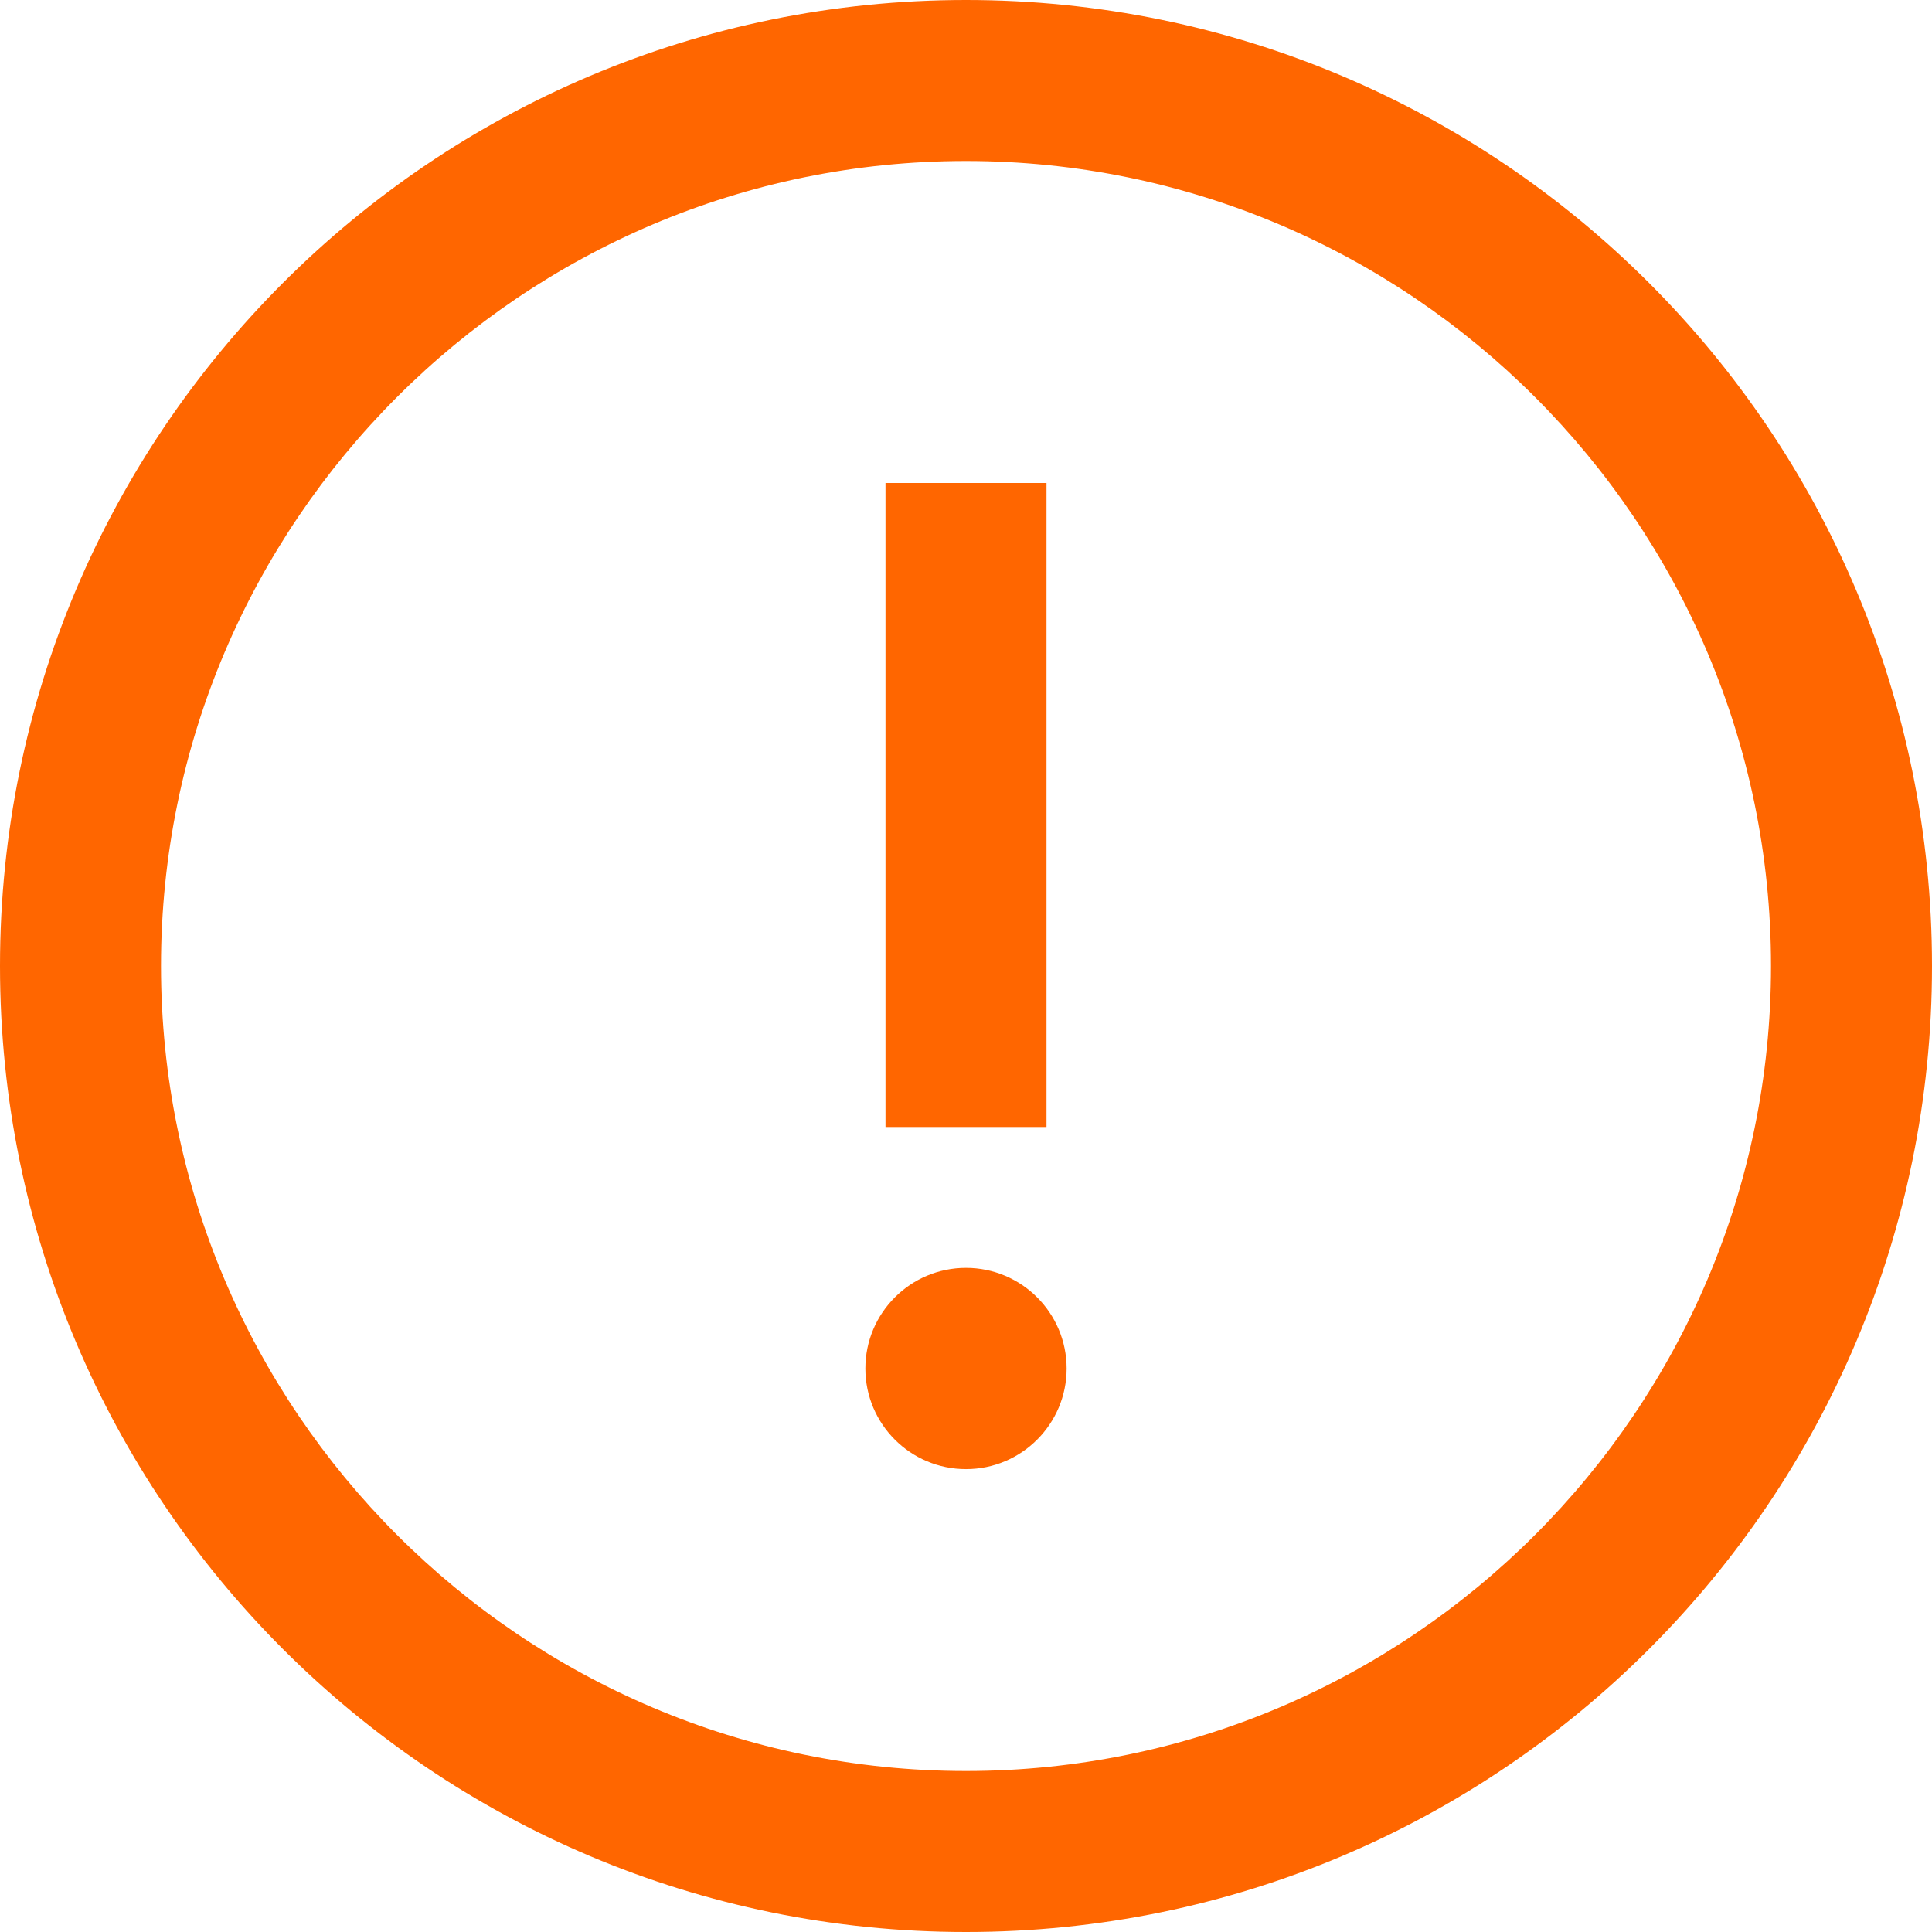
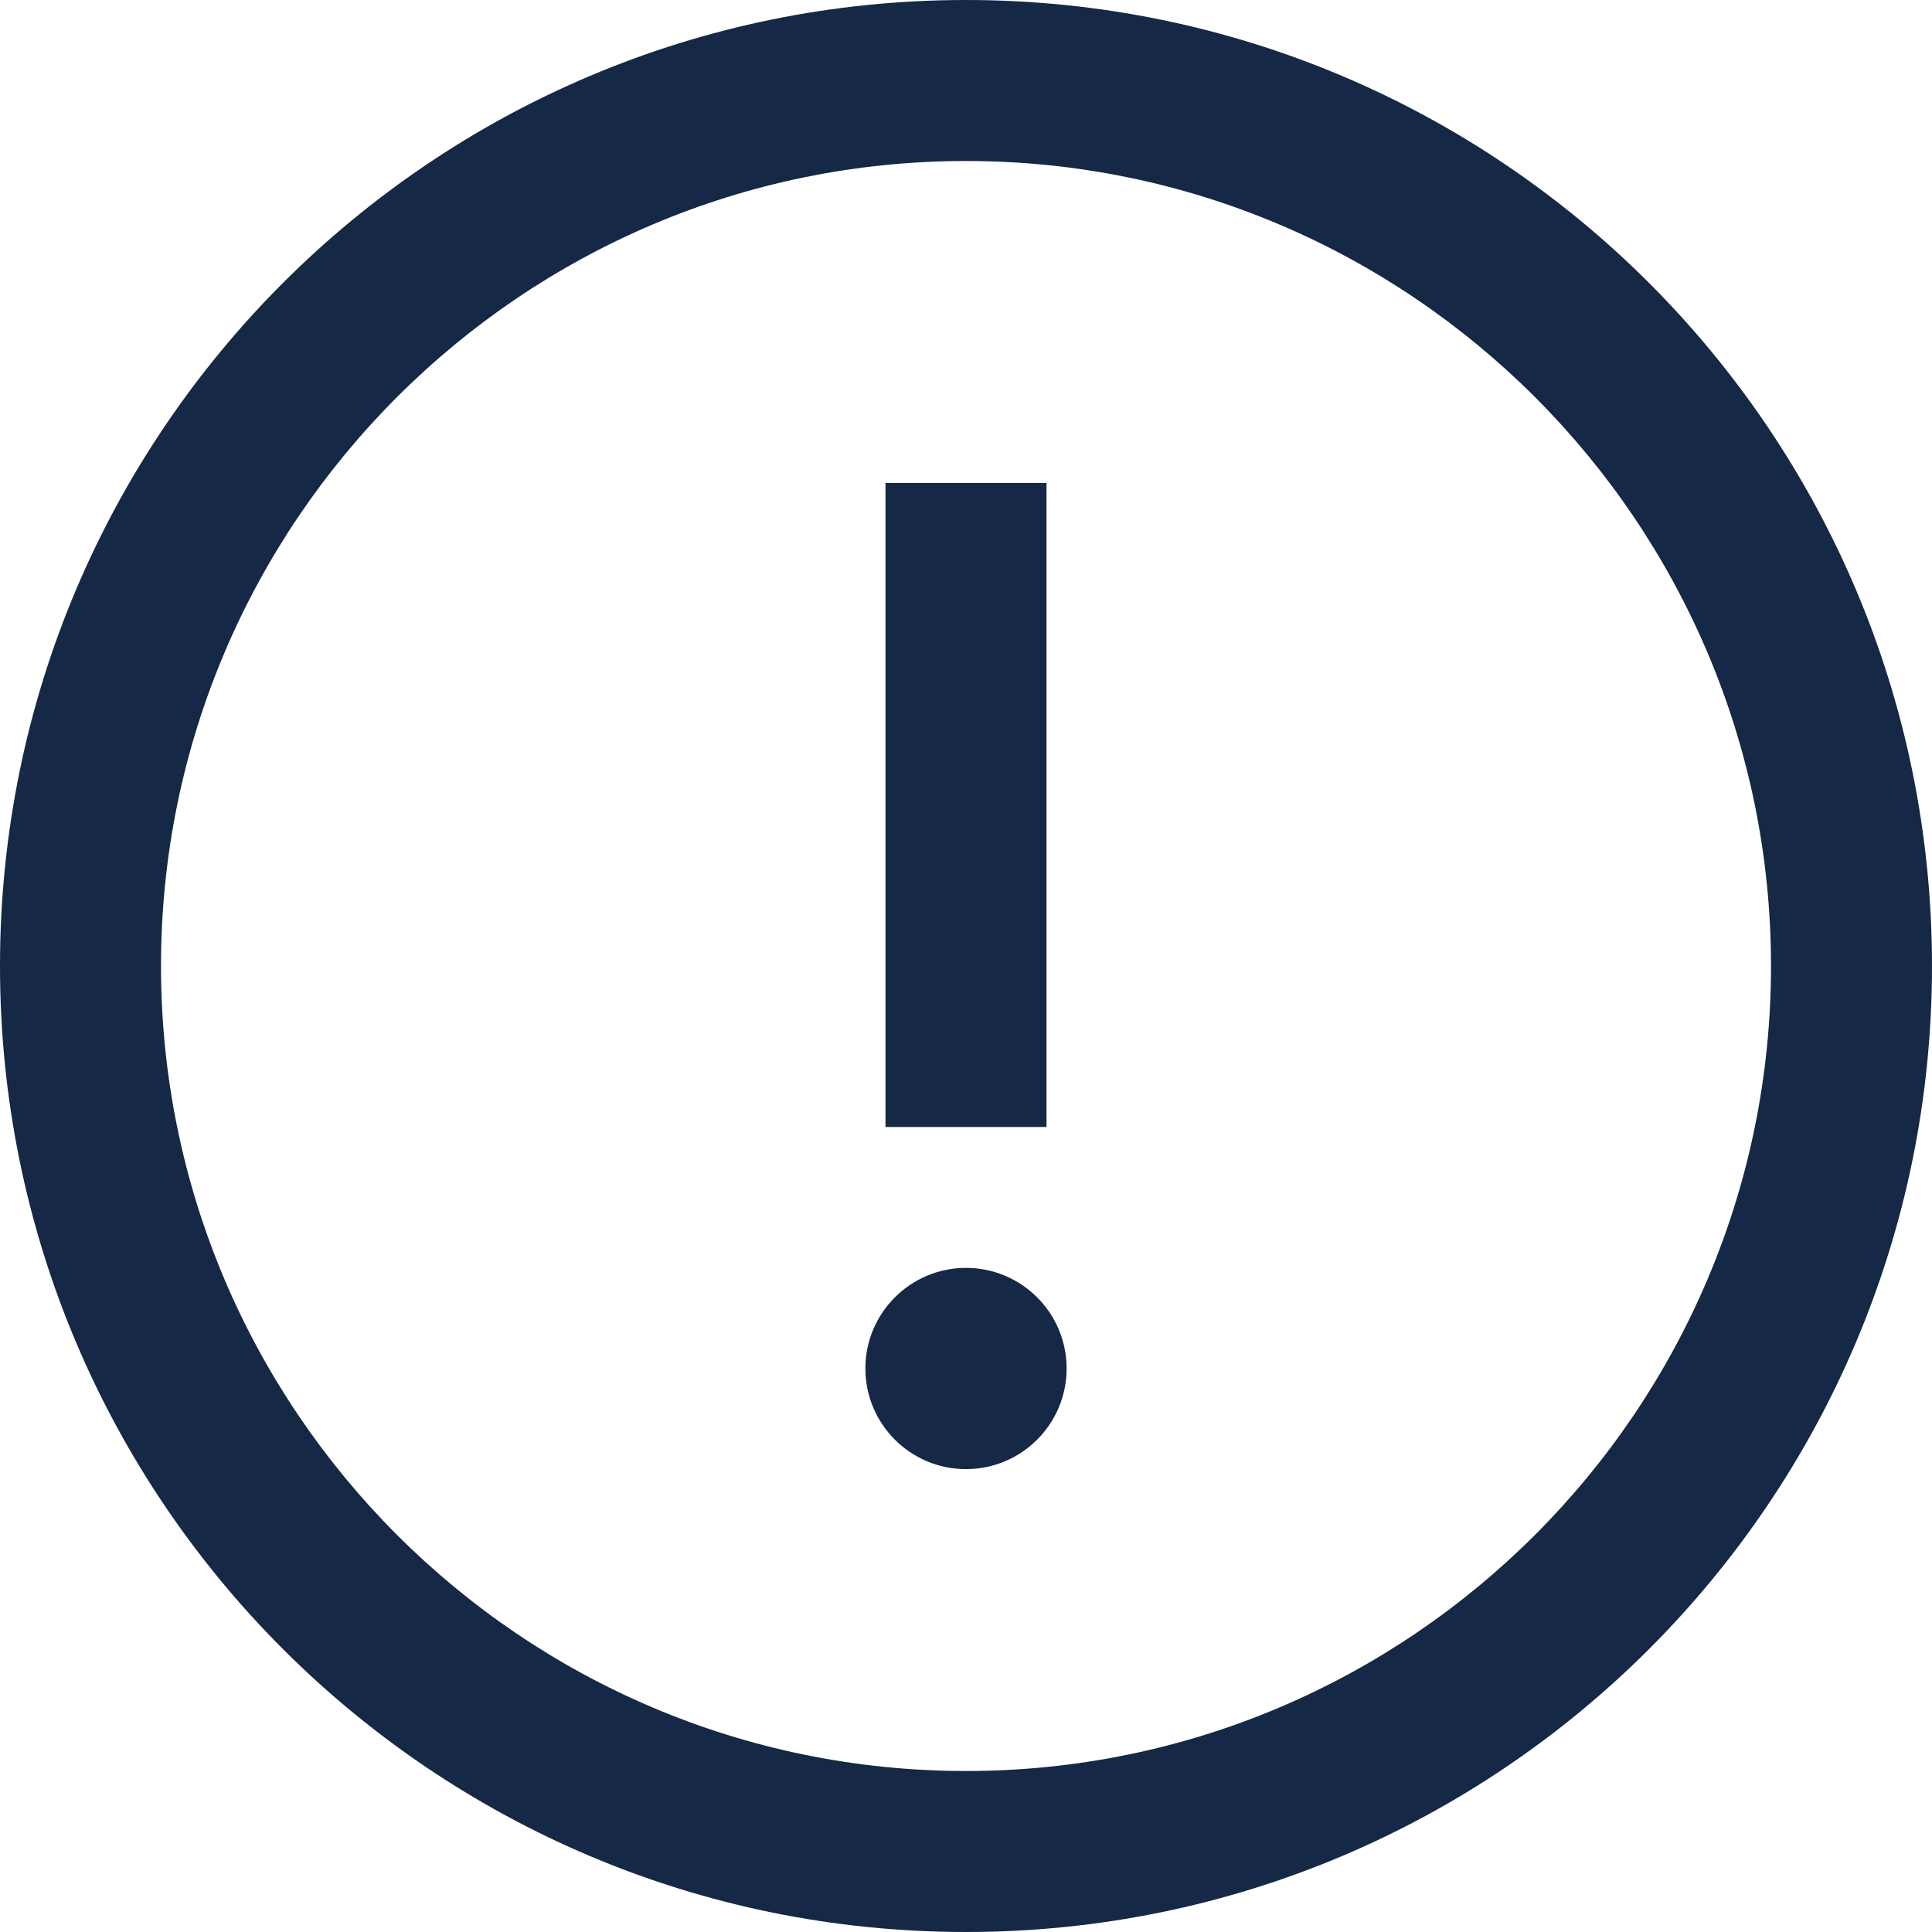
<svg xmlns="http://www.w3.org/2000/svg" width="36" height="36" viewBox="0 0 36 36">
-   <path fill="#F60" d="M18,3 C26.271,3 33,9.729 33,18 C33,26.271 26.271,33 18,33 C9.729,33 3,26.271 3,18 C3,9.729 9.729,3 18,3 Z M18,0 C8.059,0 0,8.059 0,18 C0,27.941 8.059,36 18,36 C27.941,36 36,27.941 36,18 C36,8.059 27.941,0 18,0 Z M16.5,9 L19.5,9 L19.5,21 L16.5,21 L16.5,9 Z M18,27.375 C16.965,27.375 16.125,26.535 16.125,25.5 C16.125,24.465 16.965,23.625 18,23.625 C19.035,23.625 19.875,24.465 19.875,25.5 C19.875,26.535 19.035,27.375 18,27.375 Z" />
+   <path fill="#152845" d="M18,3 C26.271,3 33,9.729 33,18 C33,26.271 26.271,33 18,33 C9.729,33 3,26.271 3,18 C3,9.729 9.729,3 18,3 Z M18,0 C8.059,0 0,8.059 0,18 C0,27.941 8.059,36 18,36 C27.941,36 36,27.941 36,18 C36,8.059 27.941,0 18,0 Z M16.5,9 L19.5,9 L19.5,21 L16.5,21 L16.5,9 Z M18,27.375 C16.965,27.375 16.125,26.535 16.125,25.5 C16.125,24.465 16.965,23.625 18,23.625 C19.035,23.625 19.875,24.465 19.875,25.5 C19.875,26.535 19.035,27.375 18,27.375 Z" />
</svg>
